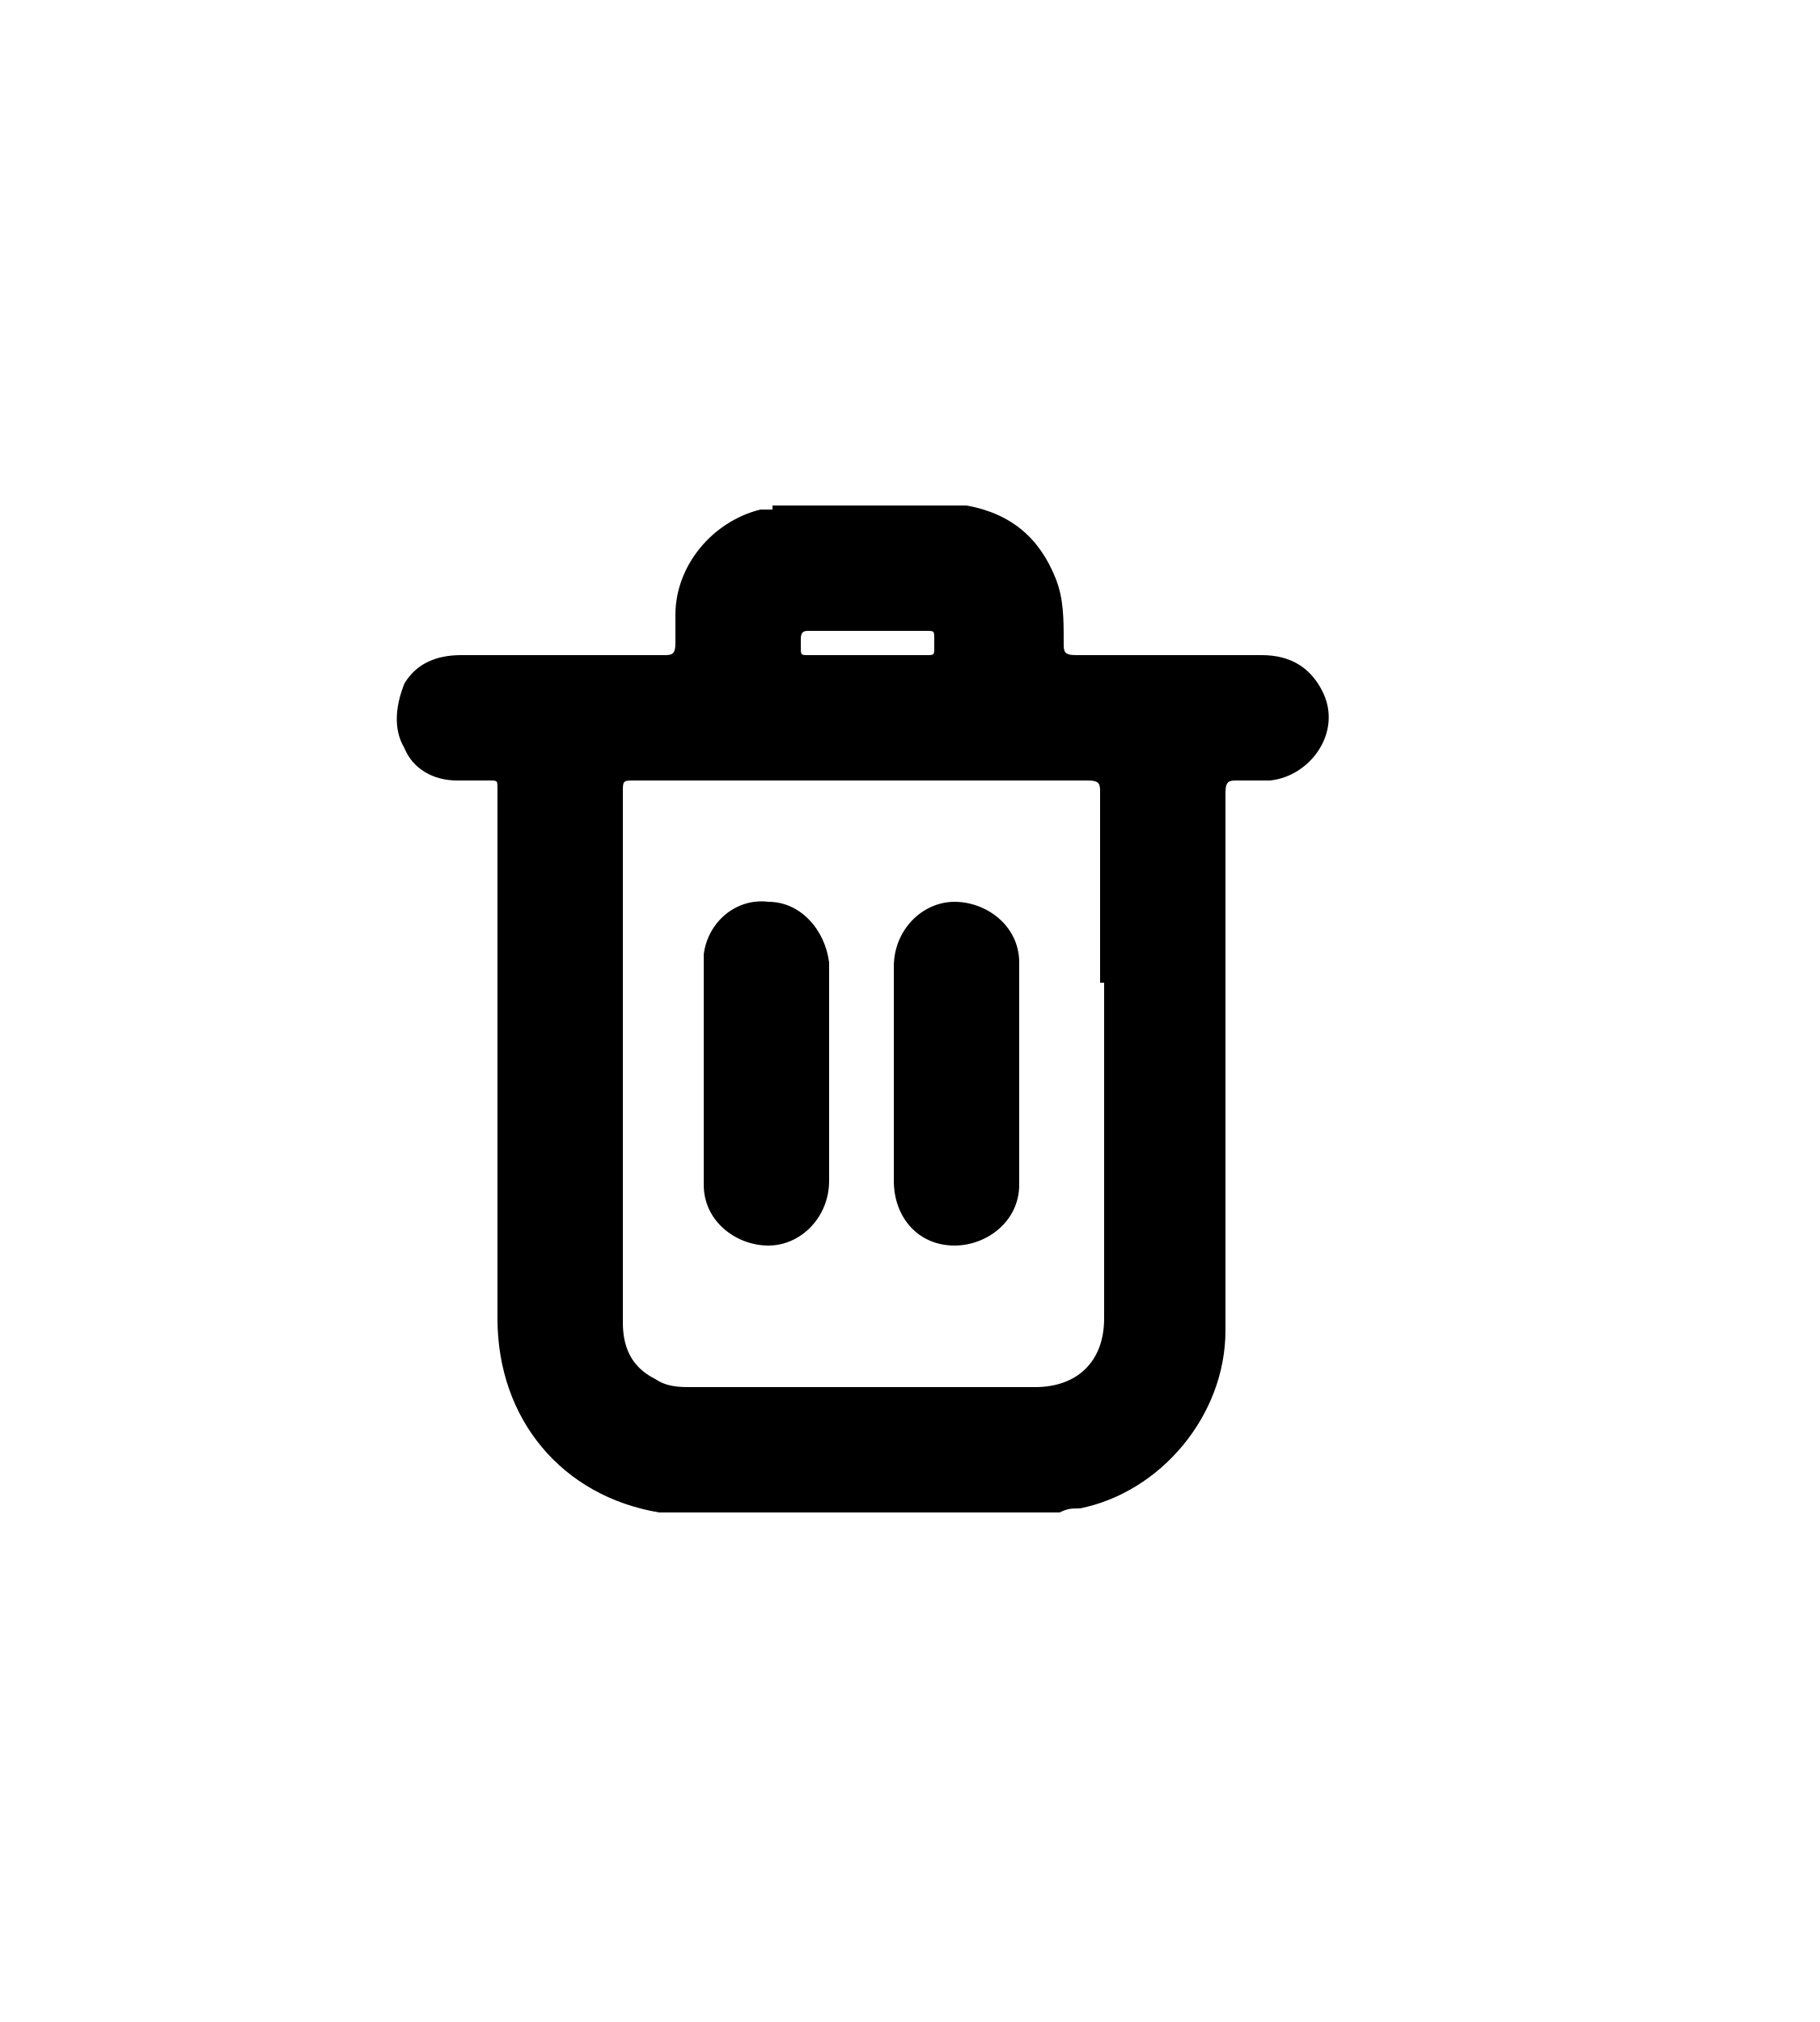
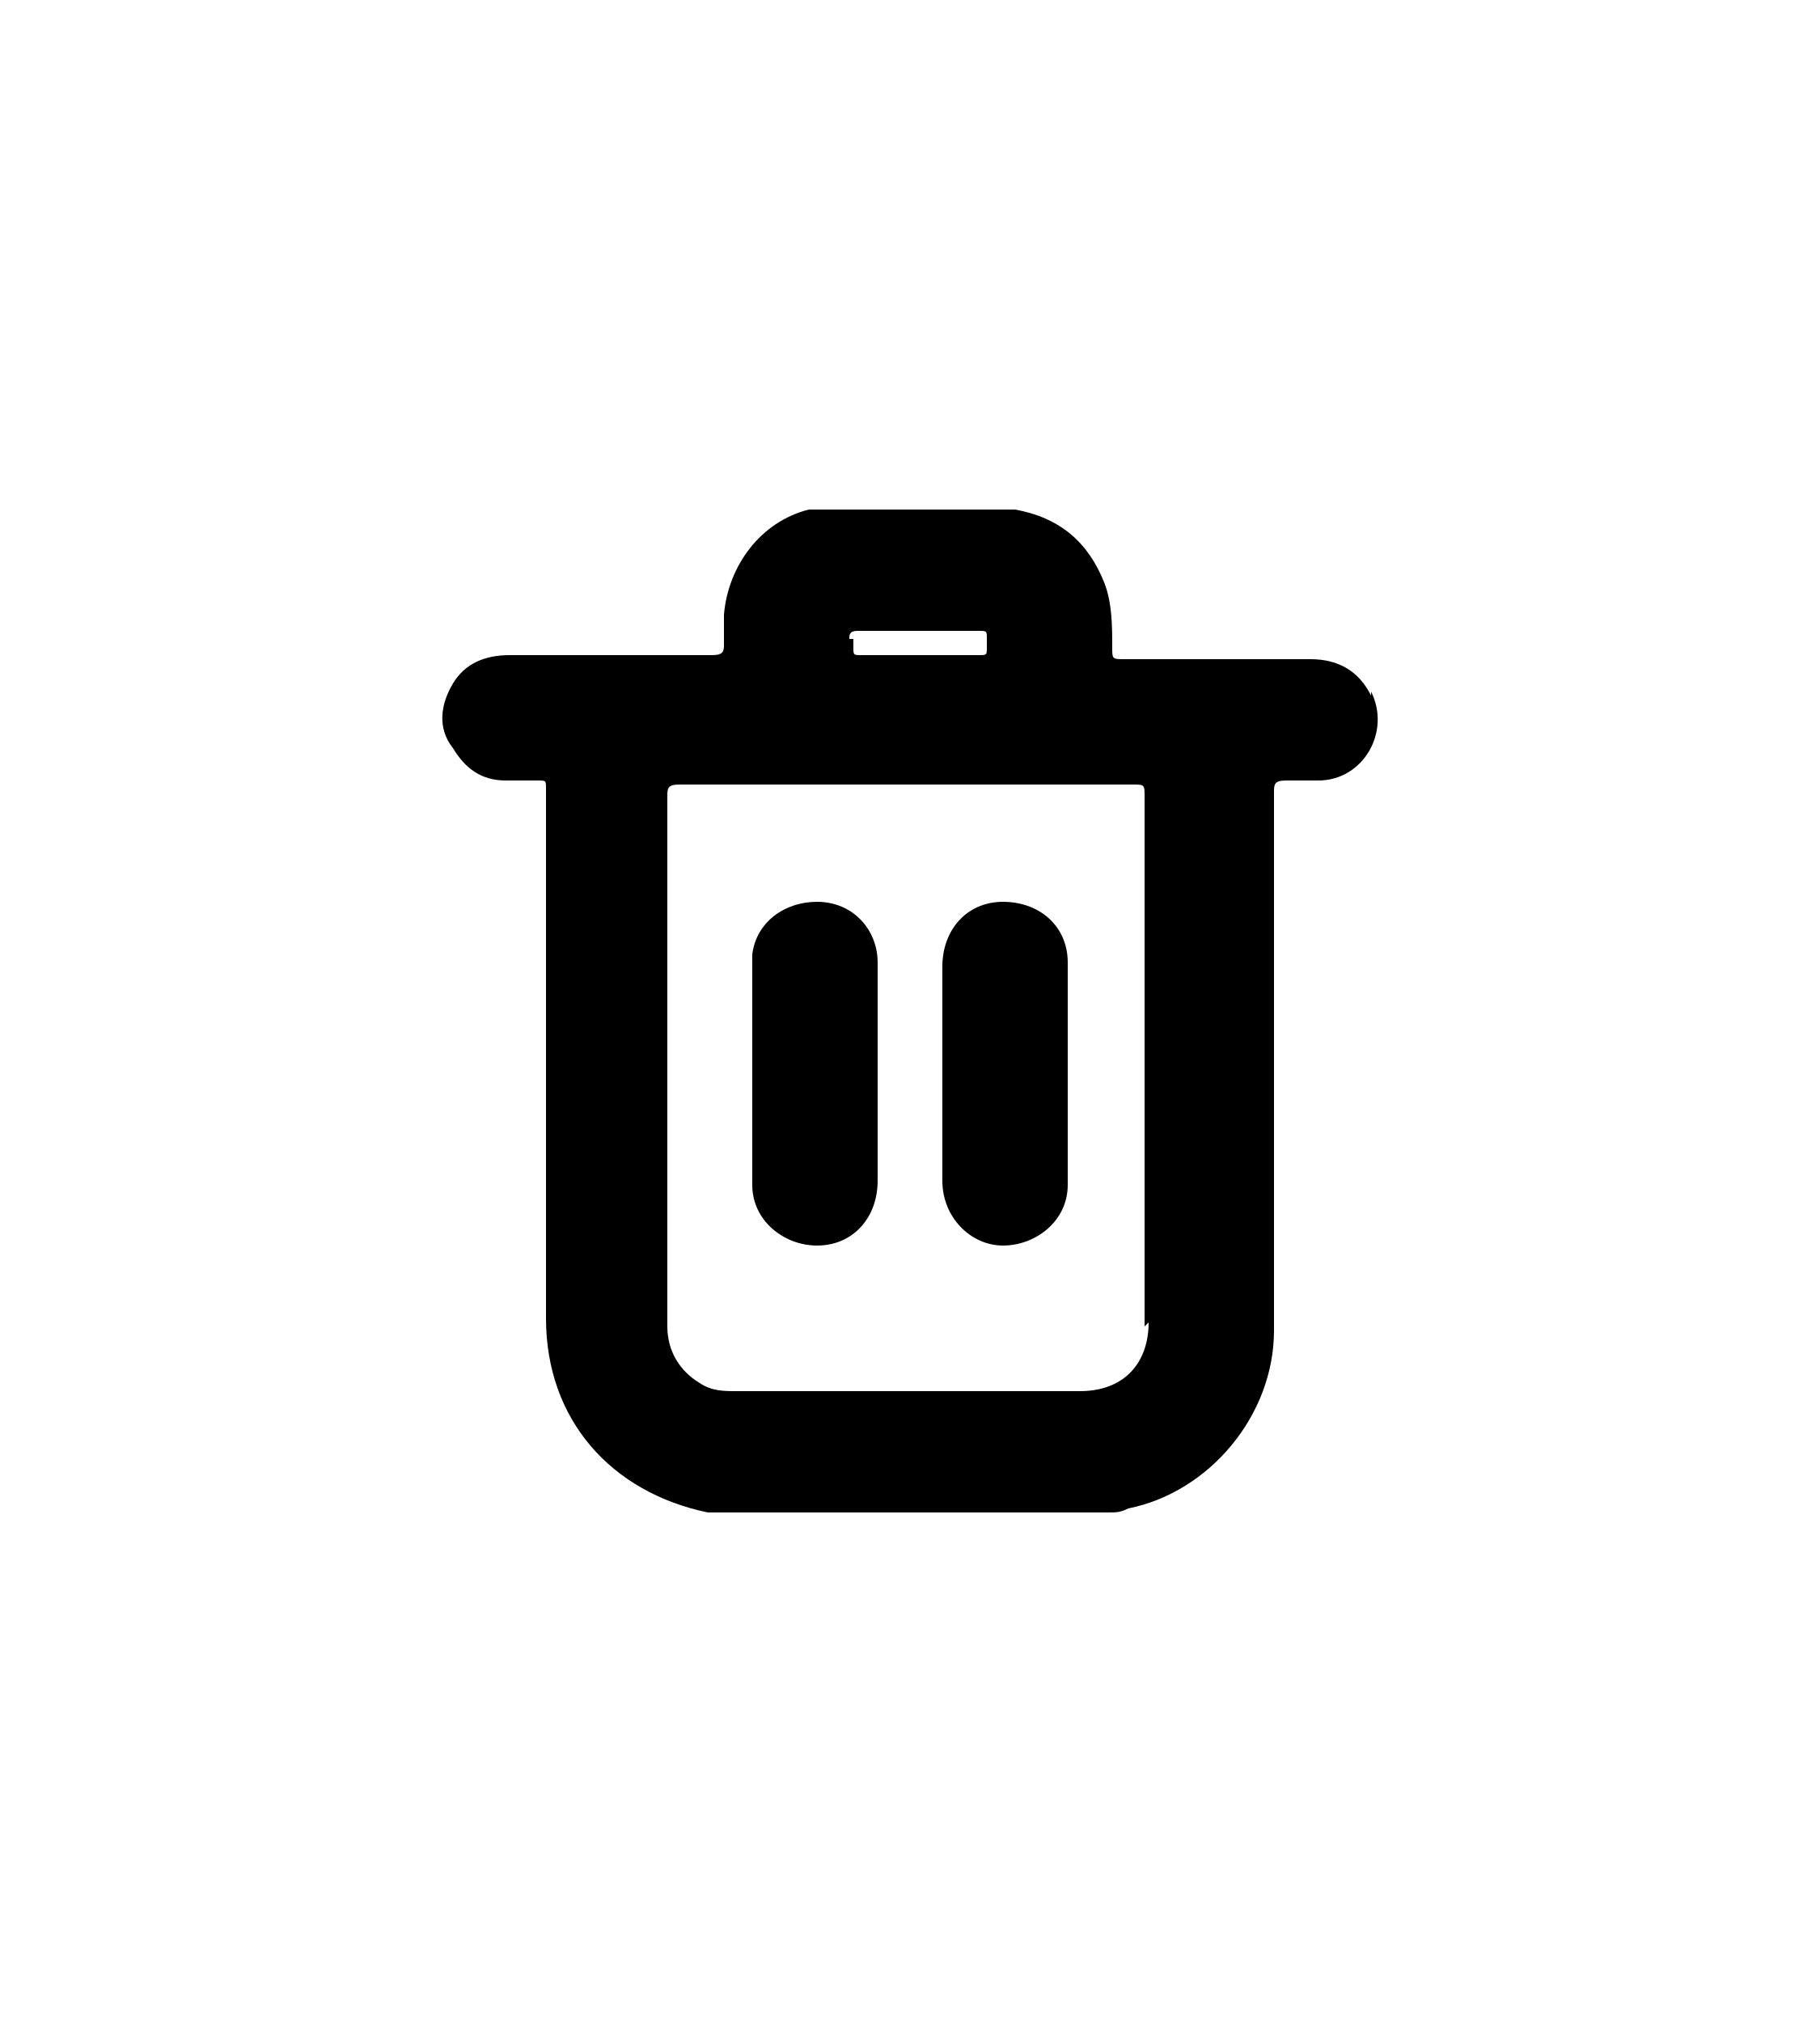
<svg xmlns="http://www.w3.org/2000/svg" version="1.1" viewBox="0 0 45 50">
  <g>
    <g id="Layer_1">
-       <path d="M19.1,12.5c1.6,0,3.2,0,4.8,0,0,0,0,0,0,0,1.1.2,1.8.8,2.2,1.8.2.5.2,1,.2,1.6,0,.2,0,.3.3.3,1.5,0,3.1,0,4.6,0,.7,0,1.2.3,1.5.9.5,1-.3,2.1-1.3,2.2-.3,0-.5,0-.8,0-.2,0-.3,0-.3.3,0,1.6,0,3.1,0,4.7-1,0-2.1,0-3.1,0,0-1.6,0-3.1,0-4.7,0-.2,0-.3-.3-.3-3.7,0-7.5,0-11.2,0-.3,0-.3,0-.3.3,0,1.9,0,3.9,0,5.8h-3.1c0,0,0-.2,0-.3,0-1.9,0-3.8,0-5.6,0-.2,0-.2-.2-.2-.3,0-.5,0-.8,0-.6,0-1.1-.3-1.3-.8-.3-.5-.2-1.1,0-1.6.3-.5.8-.7,1.4-.7,1.7,0,3.3,0,5,0,.2,0,.3,0,.3-.3,0-.2,0-.5,0-.7,0-1.2.9-2.3,2.1-2.6.1,0,.2,0,.3,0ZM21.5,15.6c-.5,0-1,0-1.5,0-.1,0-.2,0-.2.2,0,0,0,.1,0,.2,0,.2,0,.2.2.2,1,0,1.9,0,2.9,0,.2,0,.2,0,.2-.2,0,0,0-.1,0-.2,0-.2,0-.2-.2-.2-.5,0-1,0-1.5,0Z" />
-       <path d="M27.2,24.3c1,0,2.1,0,3.1,0,0,0,0,0,0,0,0,2.9,0,5.7,0,8.6,0,2.1-1.6,4-3.6,4.4-.2,0-.3,0-.5.1h-9.8c0,0,0,0-.1,0-2.4-.4-4-2.3-4-4.8,0-1.7,0-3.5,0-5.2,0-.7,0-1.3,0-2,1,0,2.1,0,3.1,0,0,0,0,.2,0,.3,0,2.3,0,4.7,0,7,0,.6.2,1.1.8,1.4.3.2.6.2.9.2,2.8,0,5.7,0,8.5,0,1,0,1.7-.6,1.7-1.7,0-2.7,0-5.4,0-8.1,0,0,0-.2,0-.3Z" />
-       <path d="M20.5,24.9c0,1,0,2,0,2.9,0,.5,0,.9,0,1.4,0,.9-.7,1.6-1.5,1.6-.8,0-1.6-.6-1.6-1.5,0-1.5,0-2.9,0-4.4,1,0,2.1,0,3.1,0Z" />
-       <path d="M25.2,26.1c0,1.1,0,2.1,0,3.2,0,.9-.8,1.5-1.6,1.5-.9,0-1.5-.7-1.5-1.6,0-1,0-2.1,0-3.1,1,0,2.1,0,3.1,0Z" />
-       <path d="M25.2,26.1c-1,0-2.1,0-3.1,0,0-.7,0-1.5,0-2.2,0-.9.7-1.6,1.5-1.6.8,0,1.6.6,1.6,1.5,0,.8,0,1.5,0,2.3Z" />
-       <path d="M20.5,24.9c-1,0-2.1,0-3.1,0,0-.4,0-.8,0-1.3.1-.8.8-1.4,1.6-1.3.8,0,1.4.7,1.5,1.5,0,.4,0,.7,0,1.1Z" />
+       <g>
+         <path d="M33.9,17.2c-.3-.6-.8-.9-1.5-.9-1.5,0-3.1,0-4.6,0-.3,0-.3,0-.3-.3,0-.5,0-1.1-.2-1.6-.4-1-1.1-1.6-2.2-1.8,0,0,0,0,0,0h-4.8c0,0-.2,0-.3,0-1.2.3-2,1.4-2.1,2.6,0,.2,0,.5,0,.7,0,.2,0,.3-.3.3-1.7,0-3.3,0-5,0-.6,0-1.1.2-1.4.7-.3.5-.4,1.1,0,1.6.3.5.7.8,1.3.8.3,0,.5,0,.8,0,.2,0,.2,0,.2.2,0,1.9,0,3.8,0,5.6,0,0,0,.2,0,.3,0,.7,0,1.3,0,2,0,1.7,0,3.5,0,5.2,0,2.5,1.6,4.3,4,4.8,0,0,0,0,.1,0h9.8c.2,0,.3,0,.5-.1,2-.4,3.6-2.3,3.6-4.4,0-2.9,0-5.7,0-8.6,0,0,0,0,0,0,0-1.6,0-3.1,0-4.7,0-.2,0-.3.3-.3.3,0,.5,0,.8,0,1.1,0,1.8-1.2,1.3-2.2ZM21,15.8c0-.1,0-.2.2-.2.5,0,1,0,1.5,0,.5,0,1,0,1.5,0,.2,0,.2,0,.2.2,0,0,0,.1,0,.2,0,.2,0,.2-.2.2-1,0-1.9,0-2.9,0-.2,0-.2,0-.2-.2,0,0,0-.1,0-.2ZM28.4,32.7c0,1-.6,1.7-1.7,1.7-2.8,0-5.7,0-8.5,0-.3,0-.6,0-.9-.2-.5-.3-.8-.8-.8-1.4,0-2.3,0-4.7,0-7s0-.2,0-.3c0-1.9,0-3.9,0-5.8,0-.2,0-.3.3-.3,3.7,0,7.5,0,11.2,0,.3,0,.3,0,.3.3,0,1.6,0,3.1,0,4.7,0,0,0,.2,0,.3,0,2.7,0,5.4,0,8.1Z" />
+         <path d="M26.4,23.8c0-.9-.7-1.5-1.6-1.5-.9,0-1.5.7-1.5,1.6,0,.7,0,1.5,0,2.2,0,1,0,2.1,0,3.1,0,.9.7,1.6,1.5,1.6.8,0,1.6-.6,1.6-1.5,0-1.1,0-2.1,0-3.2,0-.8,0-1.5,0-2.3Z" />
+         <path d="M21.7,23.8c0-.8-.6-1.5-1.5-1.5-.8,0-1.5.5-1.6,1.3,0,.4,0,.8,0,1.3,0,1.5,0,2.9,0,4.4,0,.9.8,1.5,1.6,1.5.9,0,1.5-.7,1.5-1.6,0-.5,0-.9,0-1.4,0-1,0-2,0-2.9,0-.4,0-.7,0-1.1Z" />
+       </g>
    </g>
  </g>
</svg>
